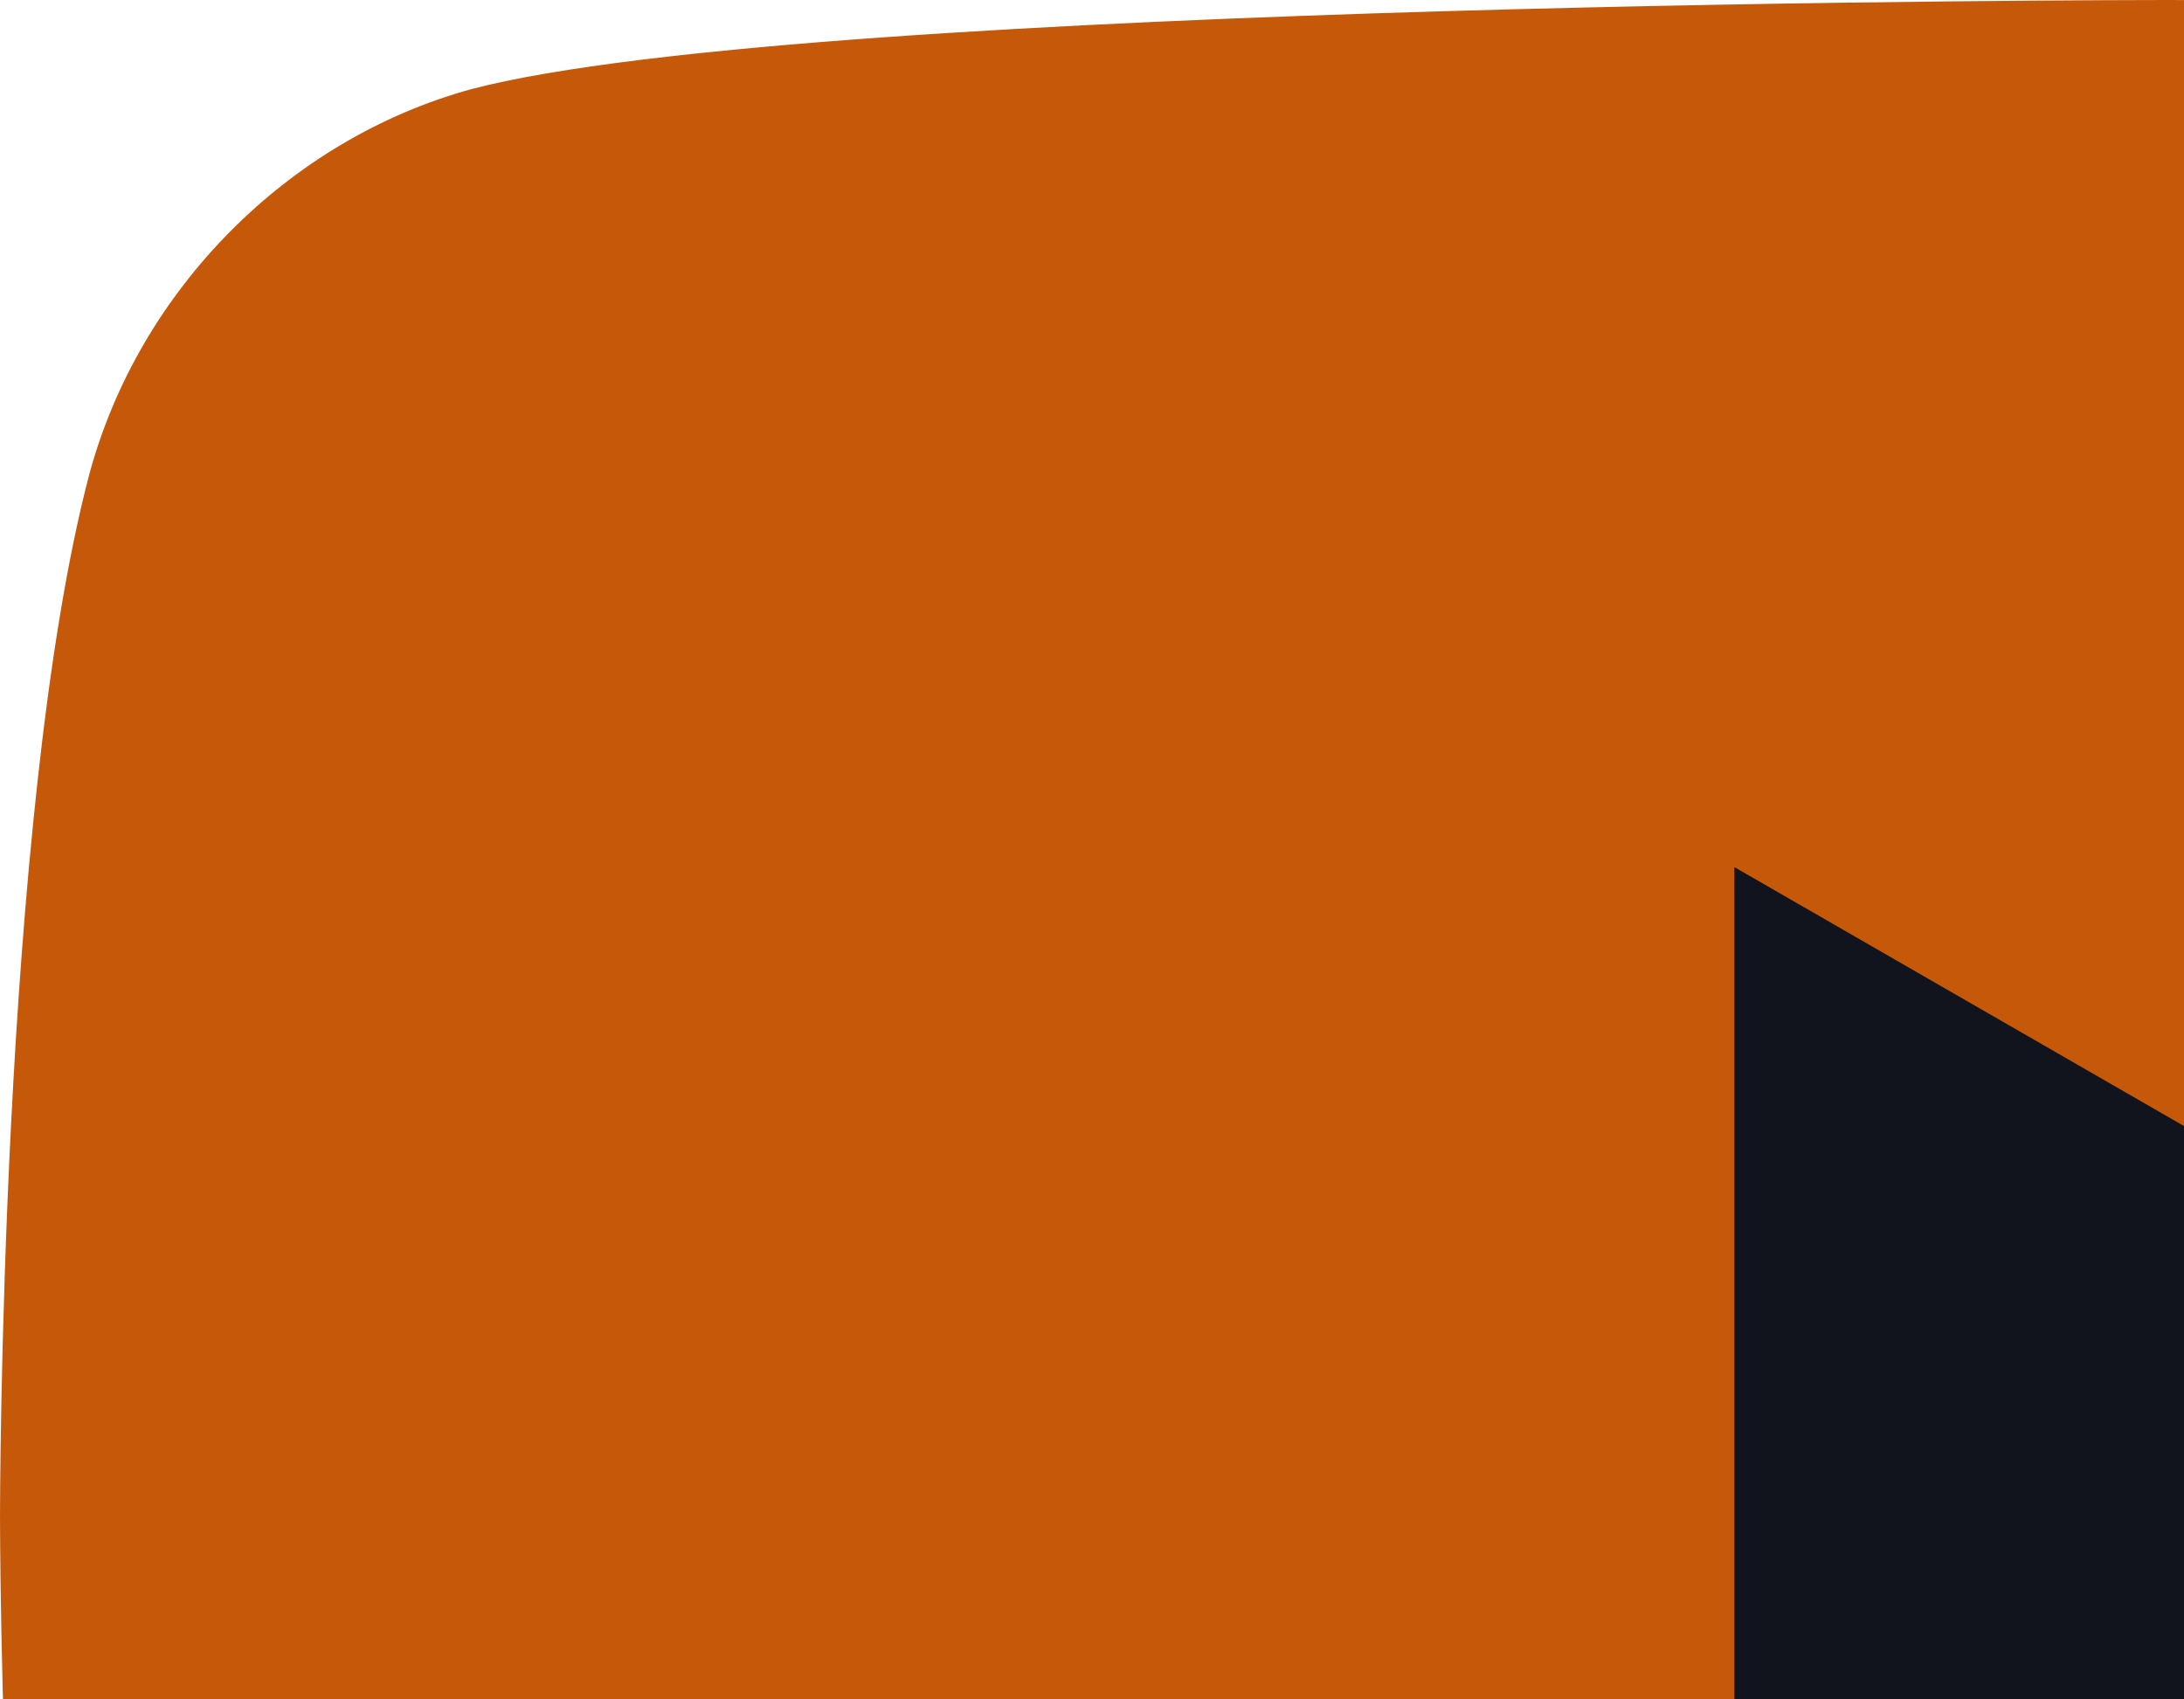
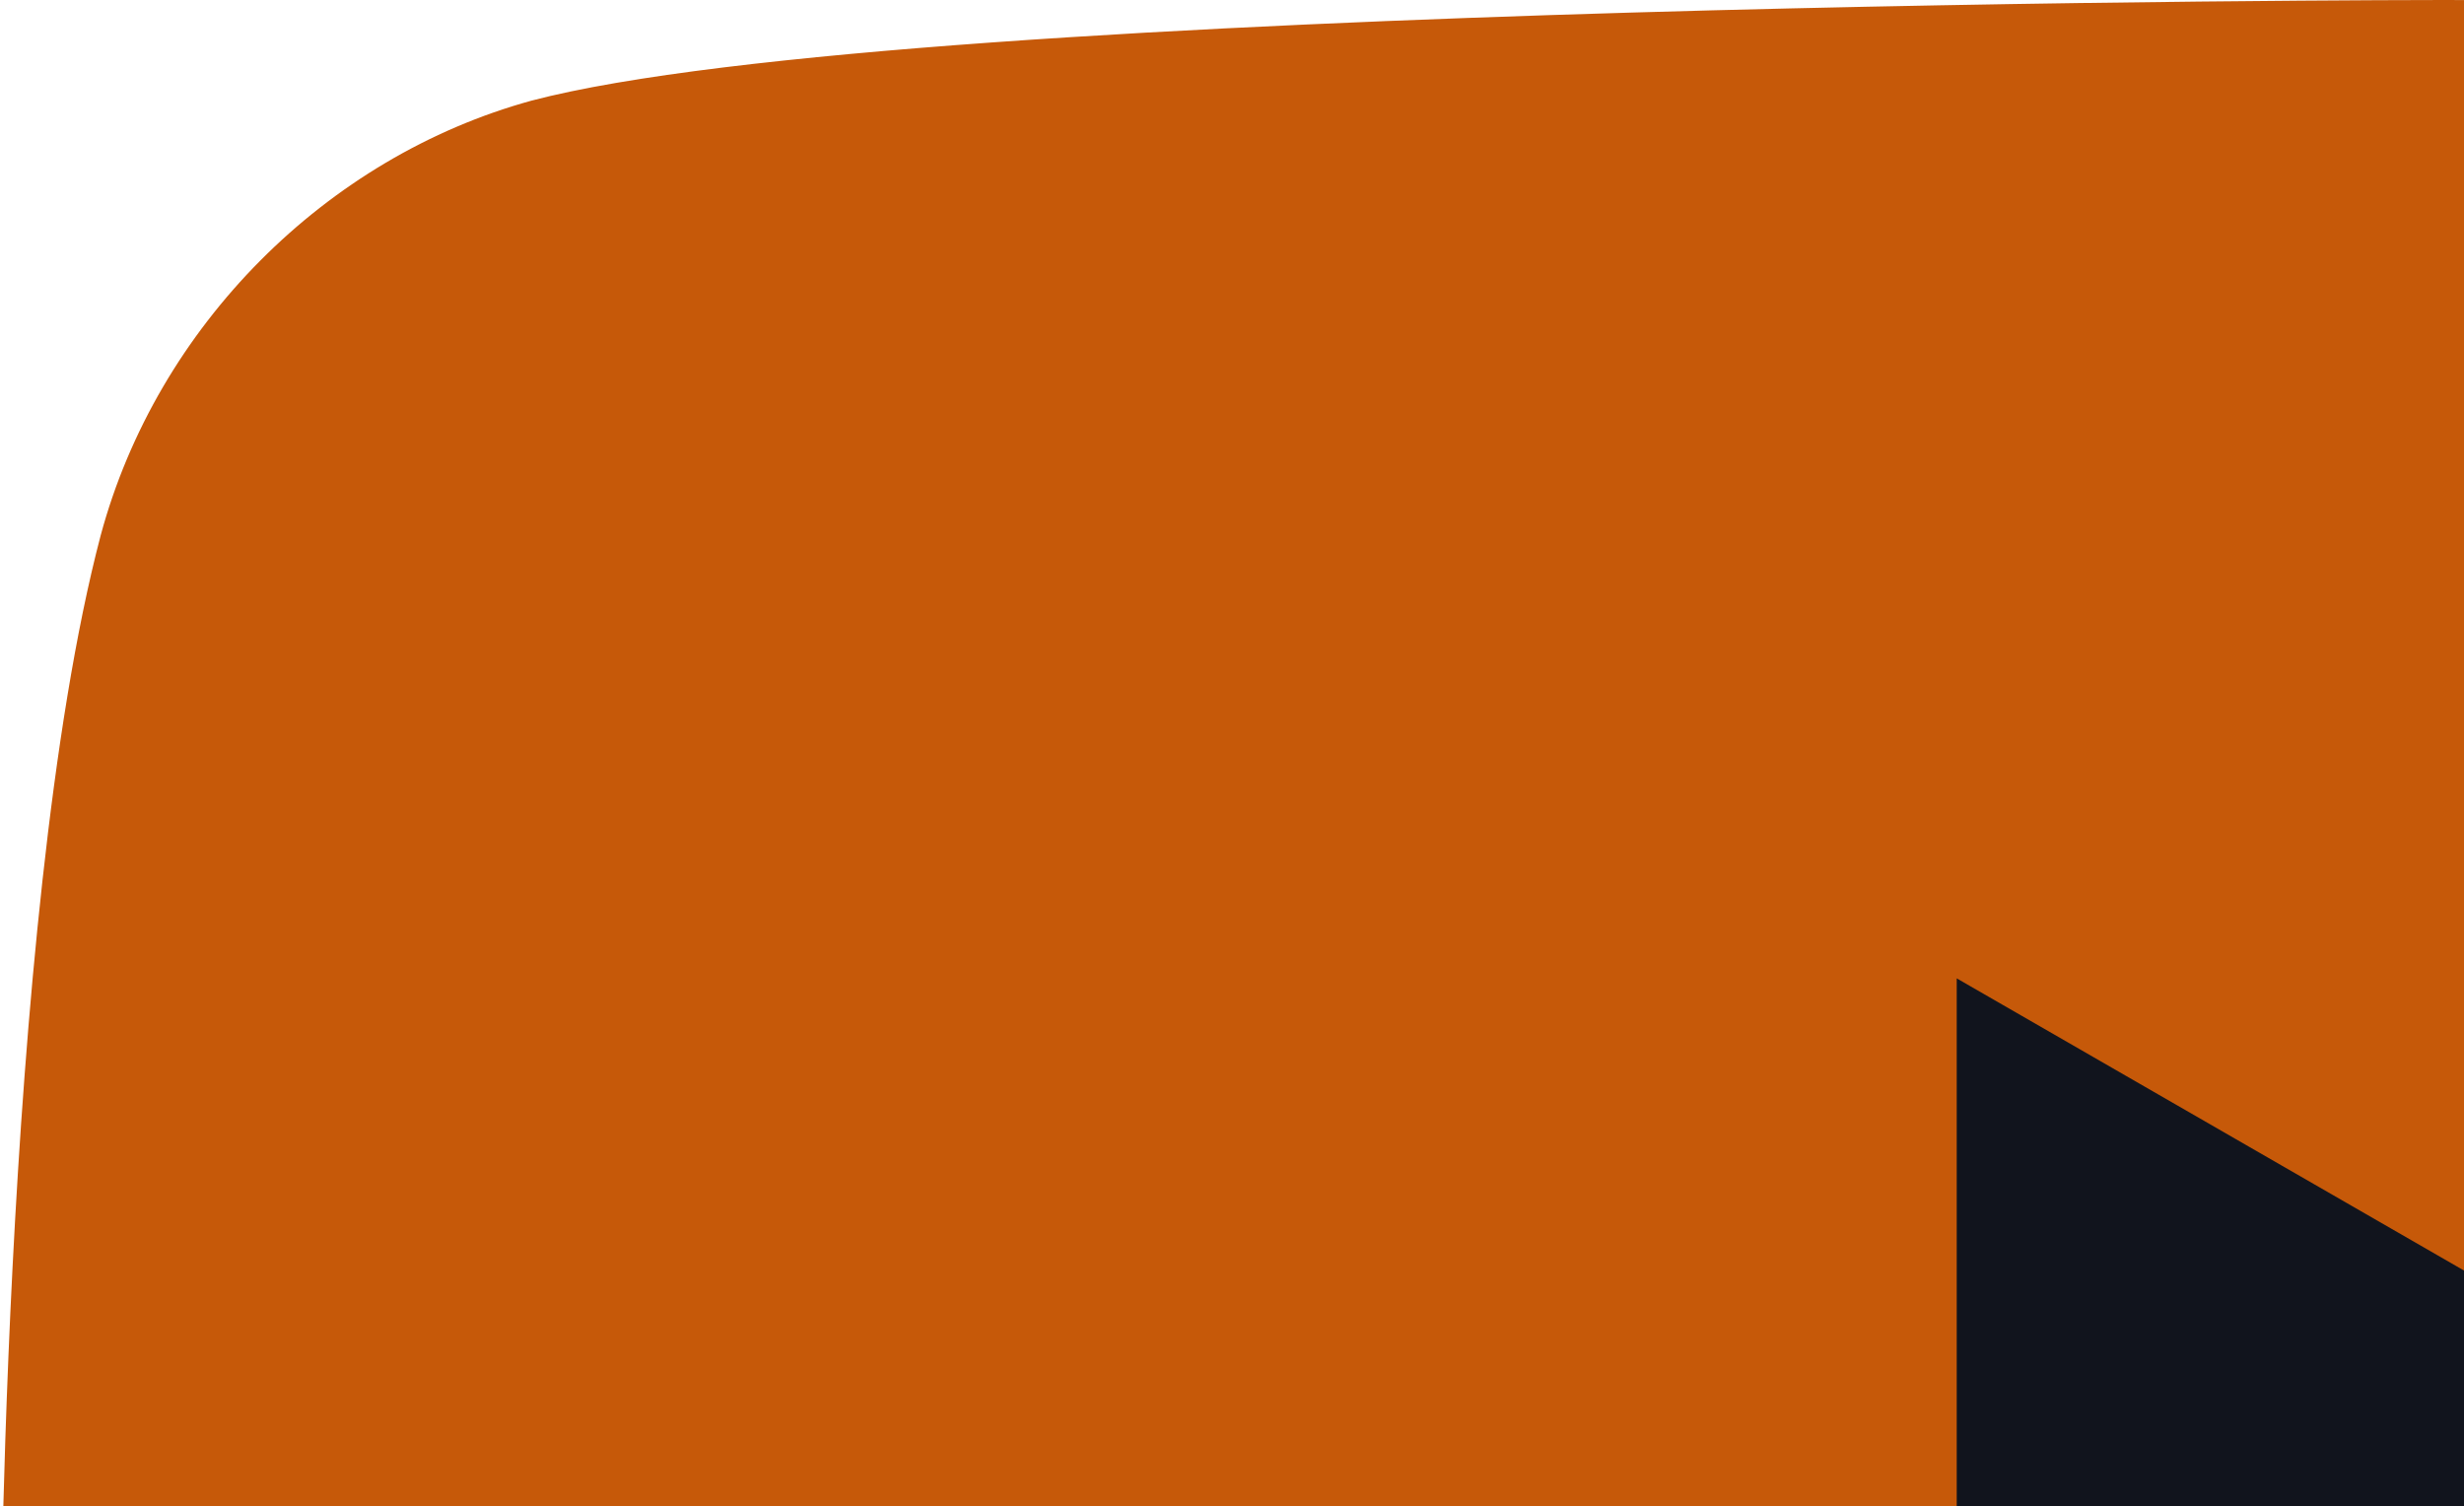
- <svg xmlns="http://www.w3.org/2000/svg" version="1.1" id="Layer_1" x="0" y="0" viewbox="-20 -20 100 100" xml:space="preserve" width="36" height="28">
+ <svg xmlns="http://www.w3.org/2000/svg" version="1.1" id="Layer_1" x="0" y="0" viewbox="0 0 72 44" xml:space="preserve" width="36" height="22">
  <style type="text/css" id="style3">
</style>
  <g id="g5" transform="scale(.58824)">
    <path d="M118.9 13.3c-1.4-5.2-5.5-9.3-10.7-10.7C98.7 0 60.7 0 60.7 0s-38 0-47.5 2.5C8.1 3.9 3.9 8.1 2.5 13.3 0 22.8 0 42.5 0 42.5s0 19.8 2.5 29.2C3.9 76.9 8 81 13.2 82.4 22.8 85 60.7 85 60.7 85s38 0 47.5-2.5c5.2-1.4 9.3-5.5 10.7-10.7 2.5-9.5 2.5-29.2 2.5-29.2s.1-19.8-2.5-29.3z" id="path7" fill="#c65909" />
    <path id="polygon9" fill="#11141d" d="M80.2 42.5L48.6 24.3v36.4z" />
  </g>
</svg>
